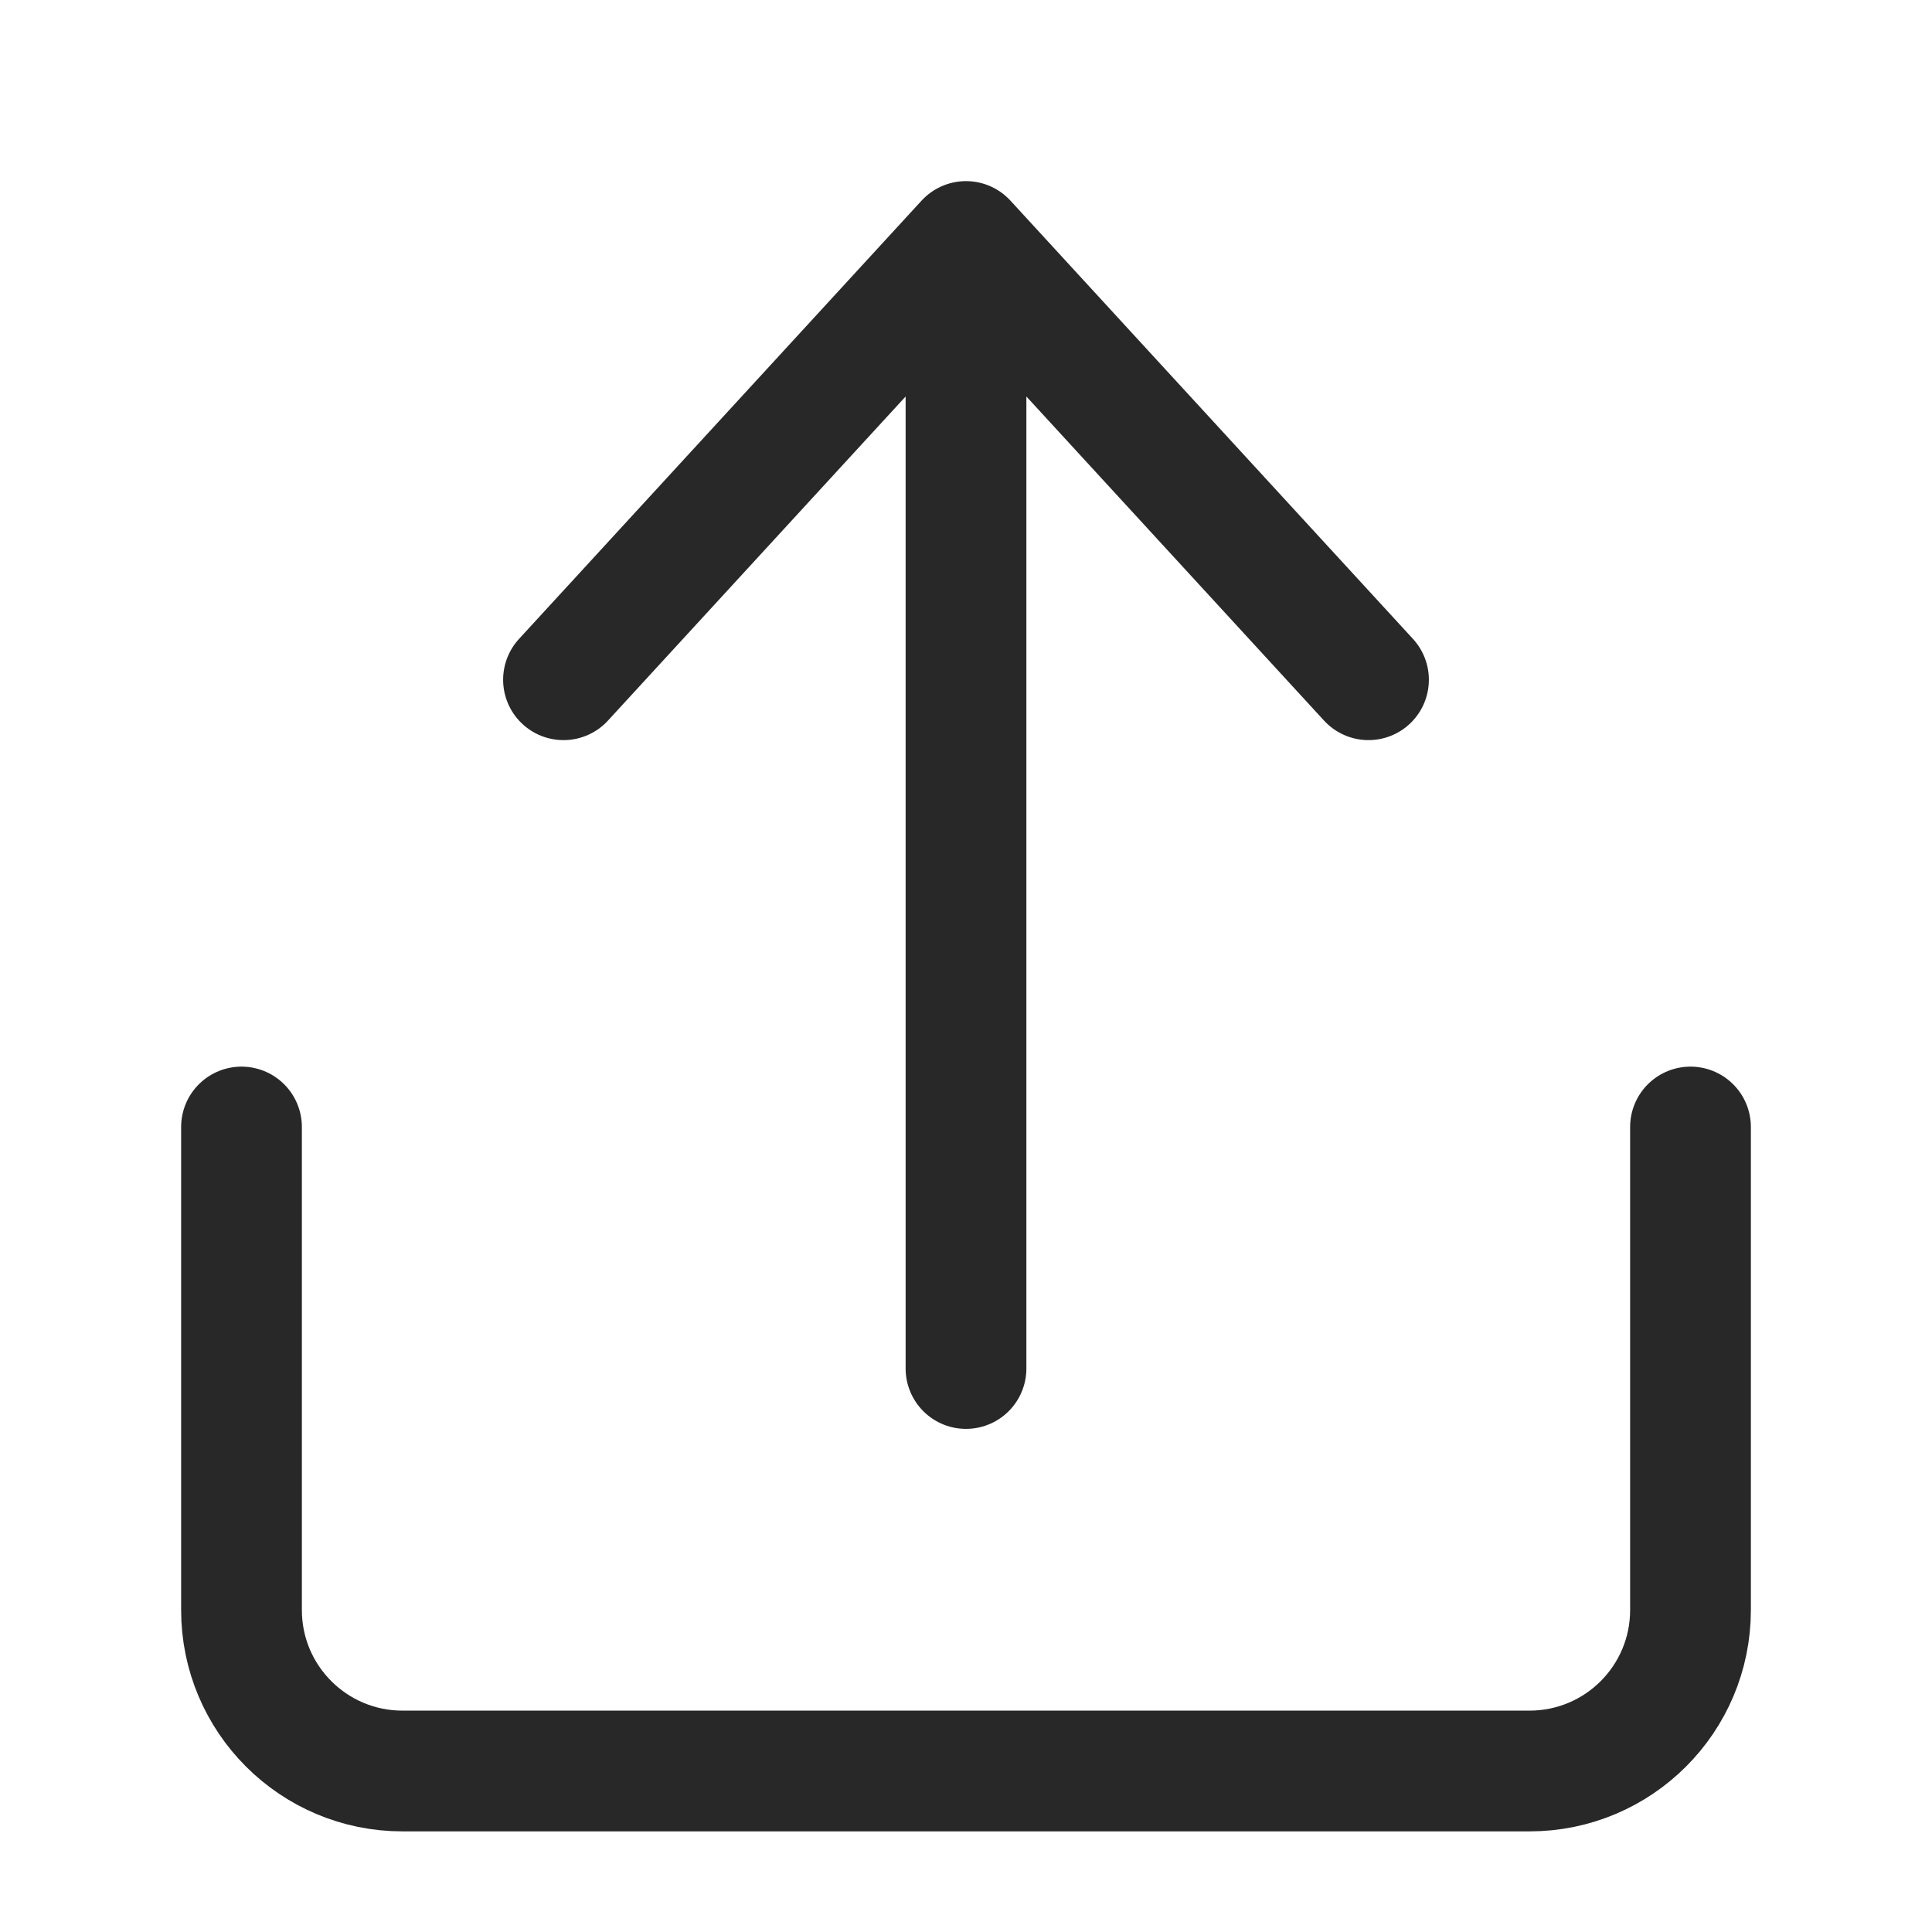
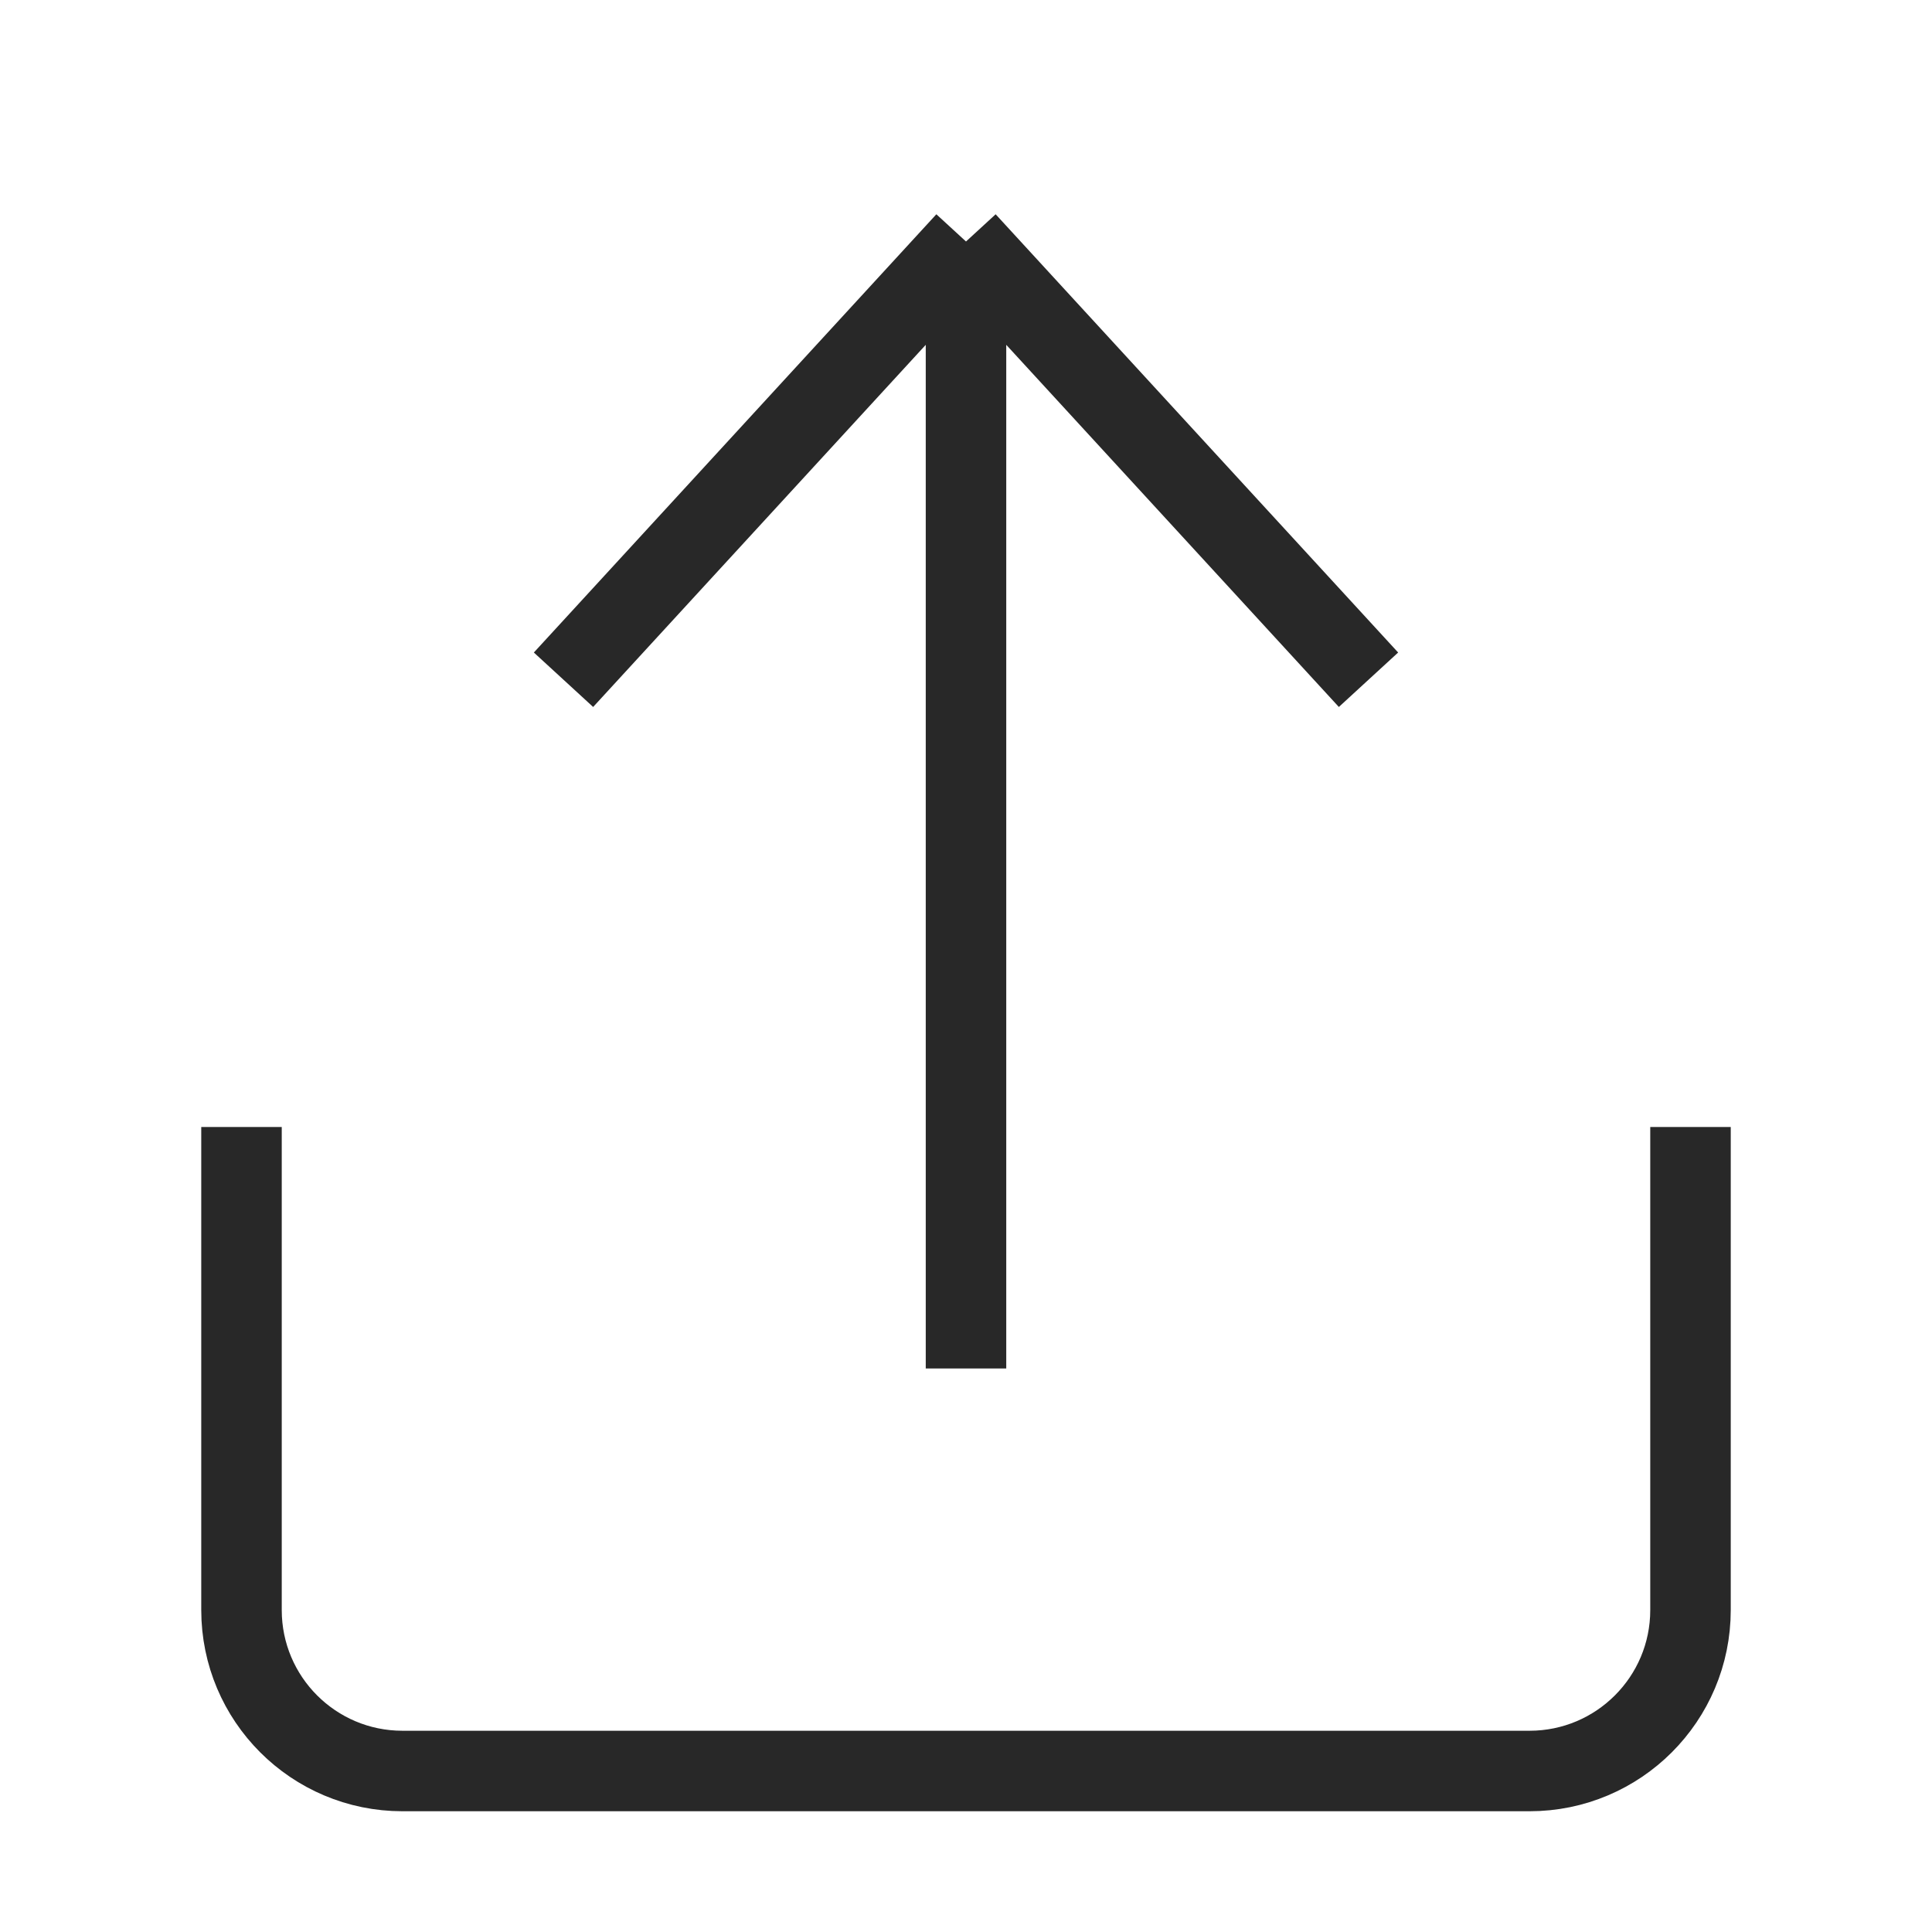
<svg xmlns="http://www.w3.org/2000/svg" width="24" height="24" viewBox="0 0 24 24" fill="none">
-   <path d="M3 14V20C3 21.105 3.895 22 5 22H19C20.105 22 21 21.105 21 20V14" stroke="#282828" stroke-width="1.5" stroke-linecap="round" stroke-linejoin="round" />
-   <path d="M12 3L17 8.444M12 17V3V17ZM12 3L7 8.444L12 3Z" stroke="#282828" stroke-width="1.5" stroke-linecap="round" stroke-linejoin="round" />
+   <path d="M3 14V20C3 21.105 3.895 22 5 22H19C20.105 22 21 21.105 21 20V14" stroke="#282828" strokeWidth="1.5" strokeLinecap="round" strokeLinejoin="round" />
+   <path d="M12 3L17 8.444M12 17V3V17ZM12 3L7 8.444L12 3Z" stroke="#282828" strokeWidth="1.5" strokeLinecap="round" strokeLinejoin="round" />
</svg>
